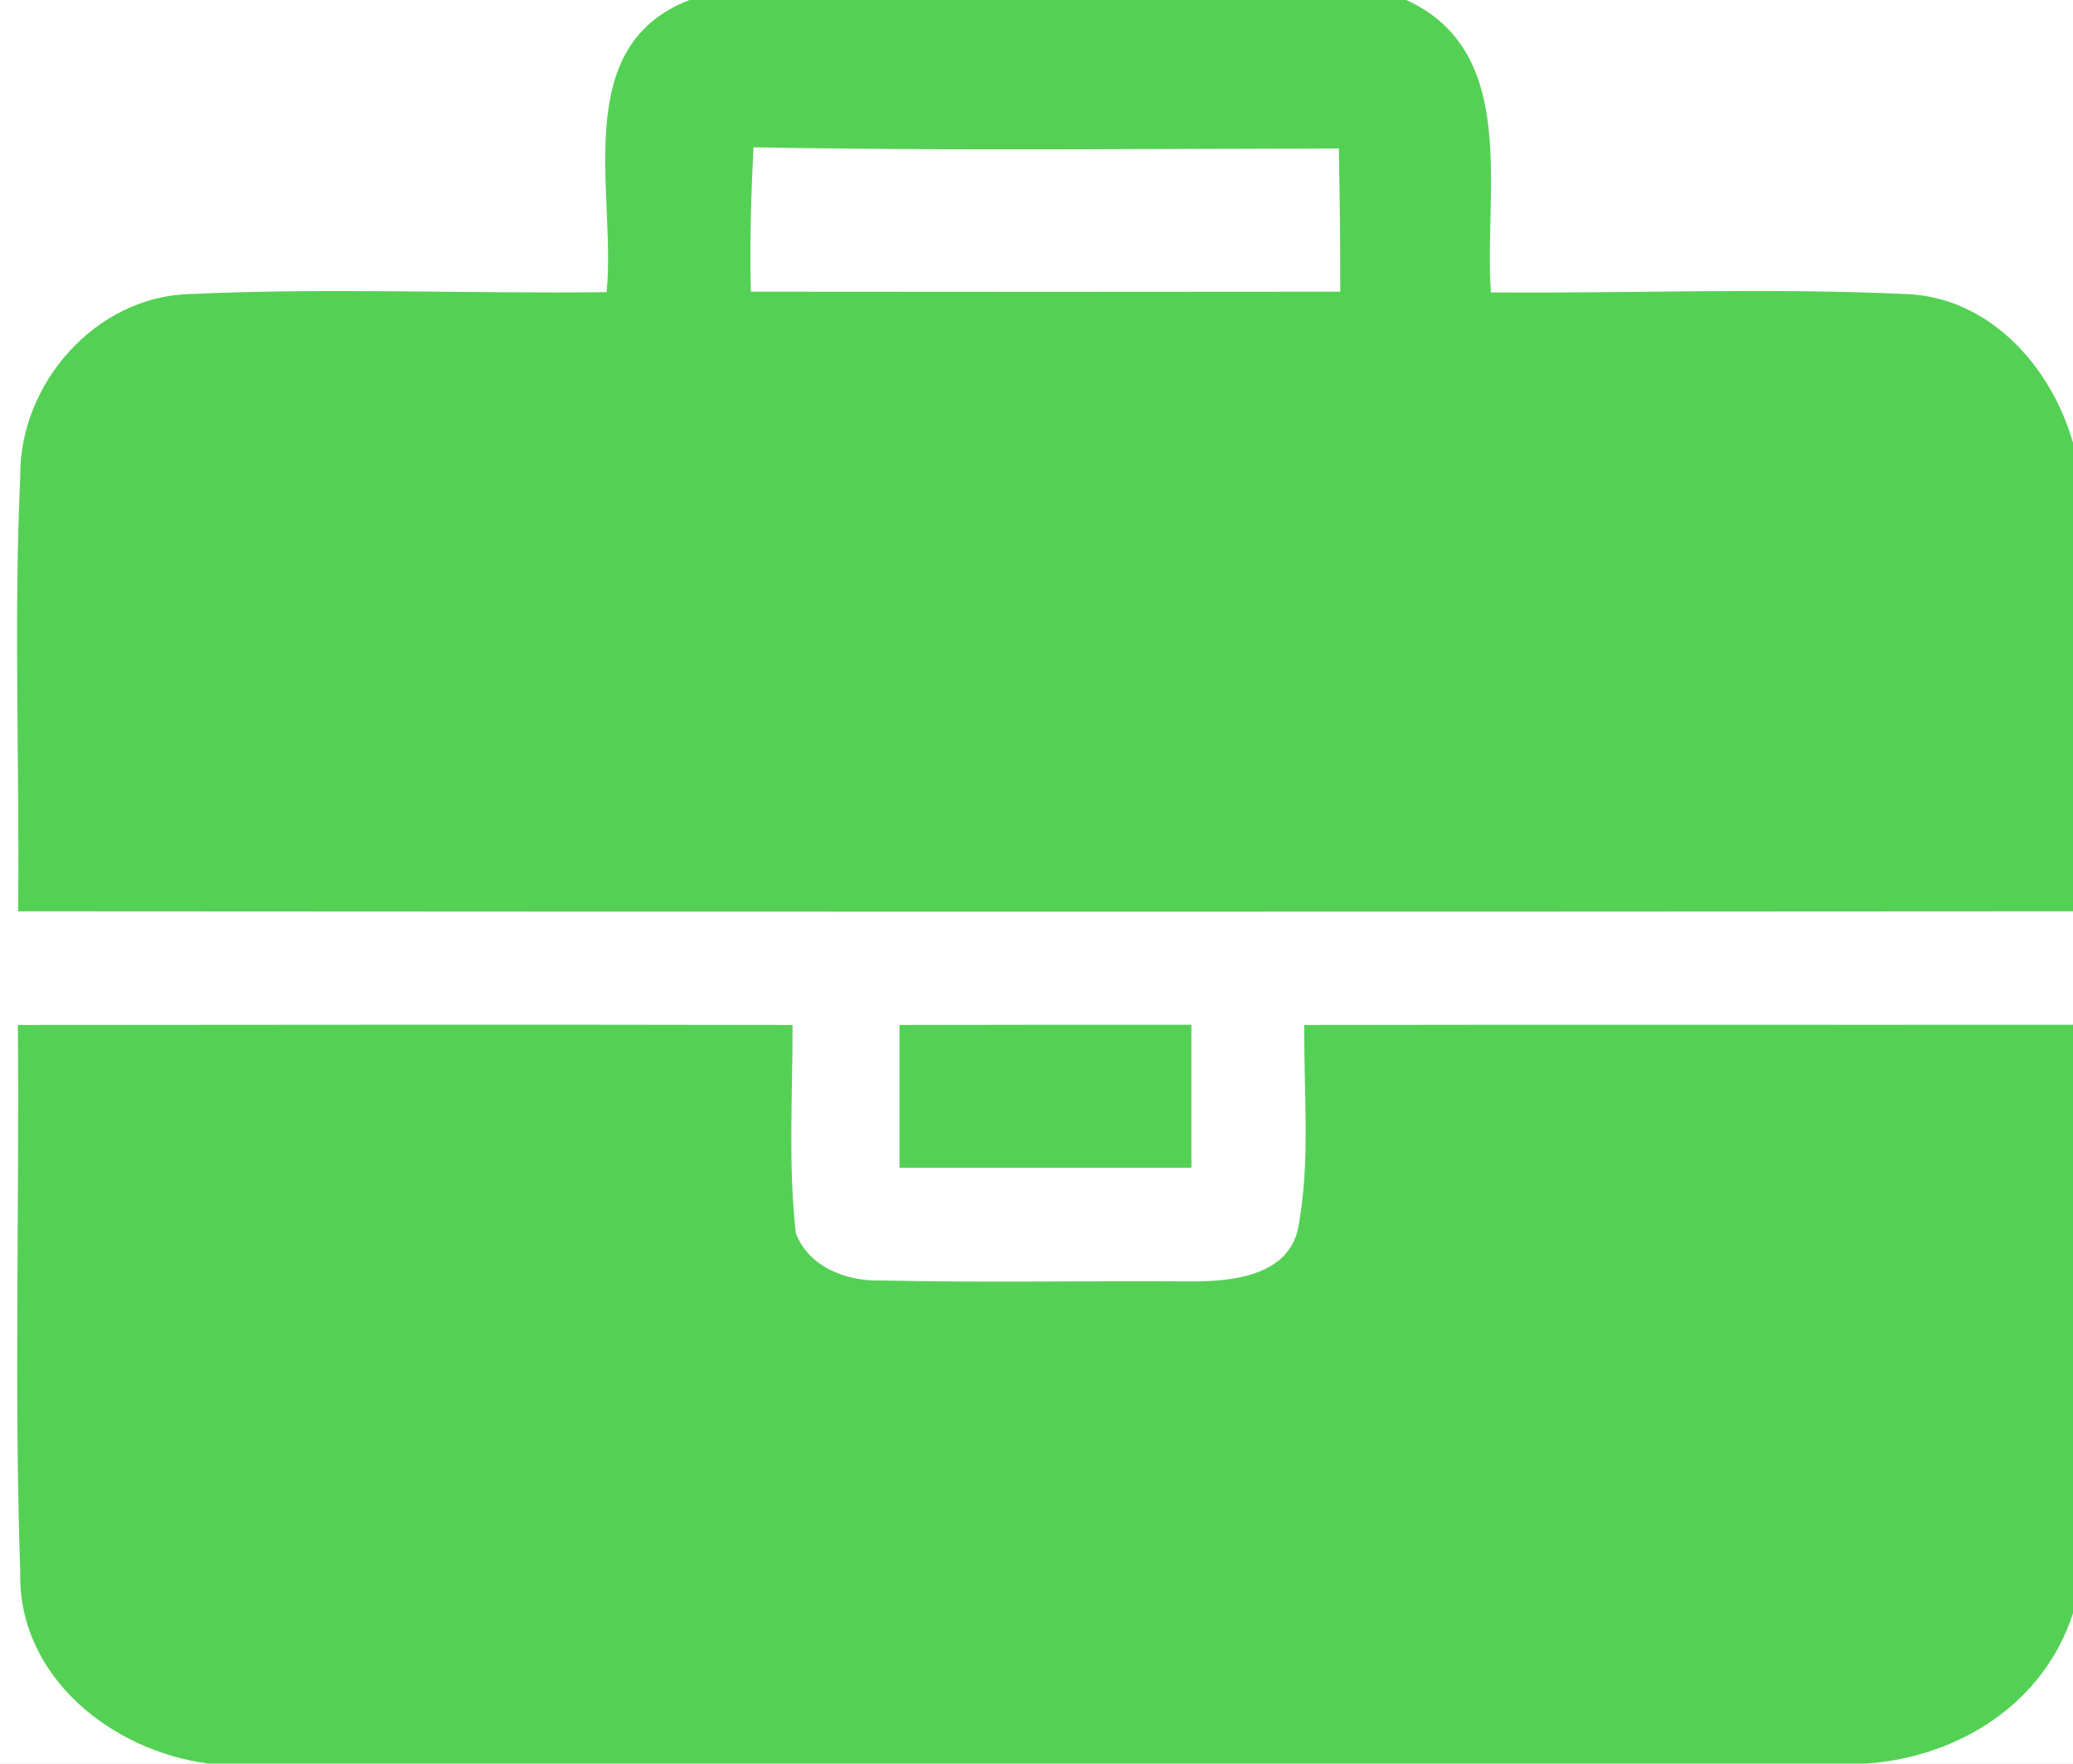
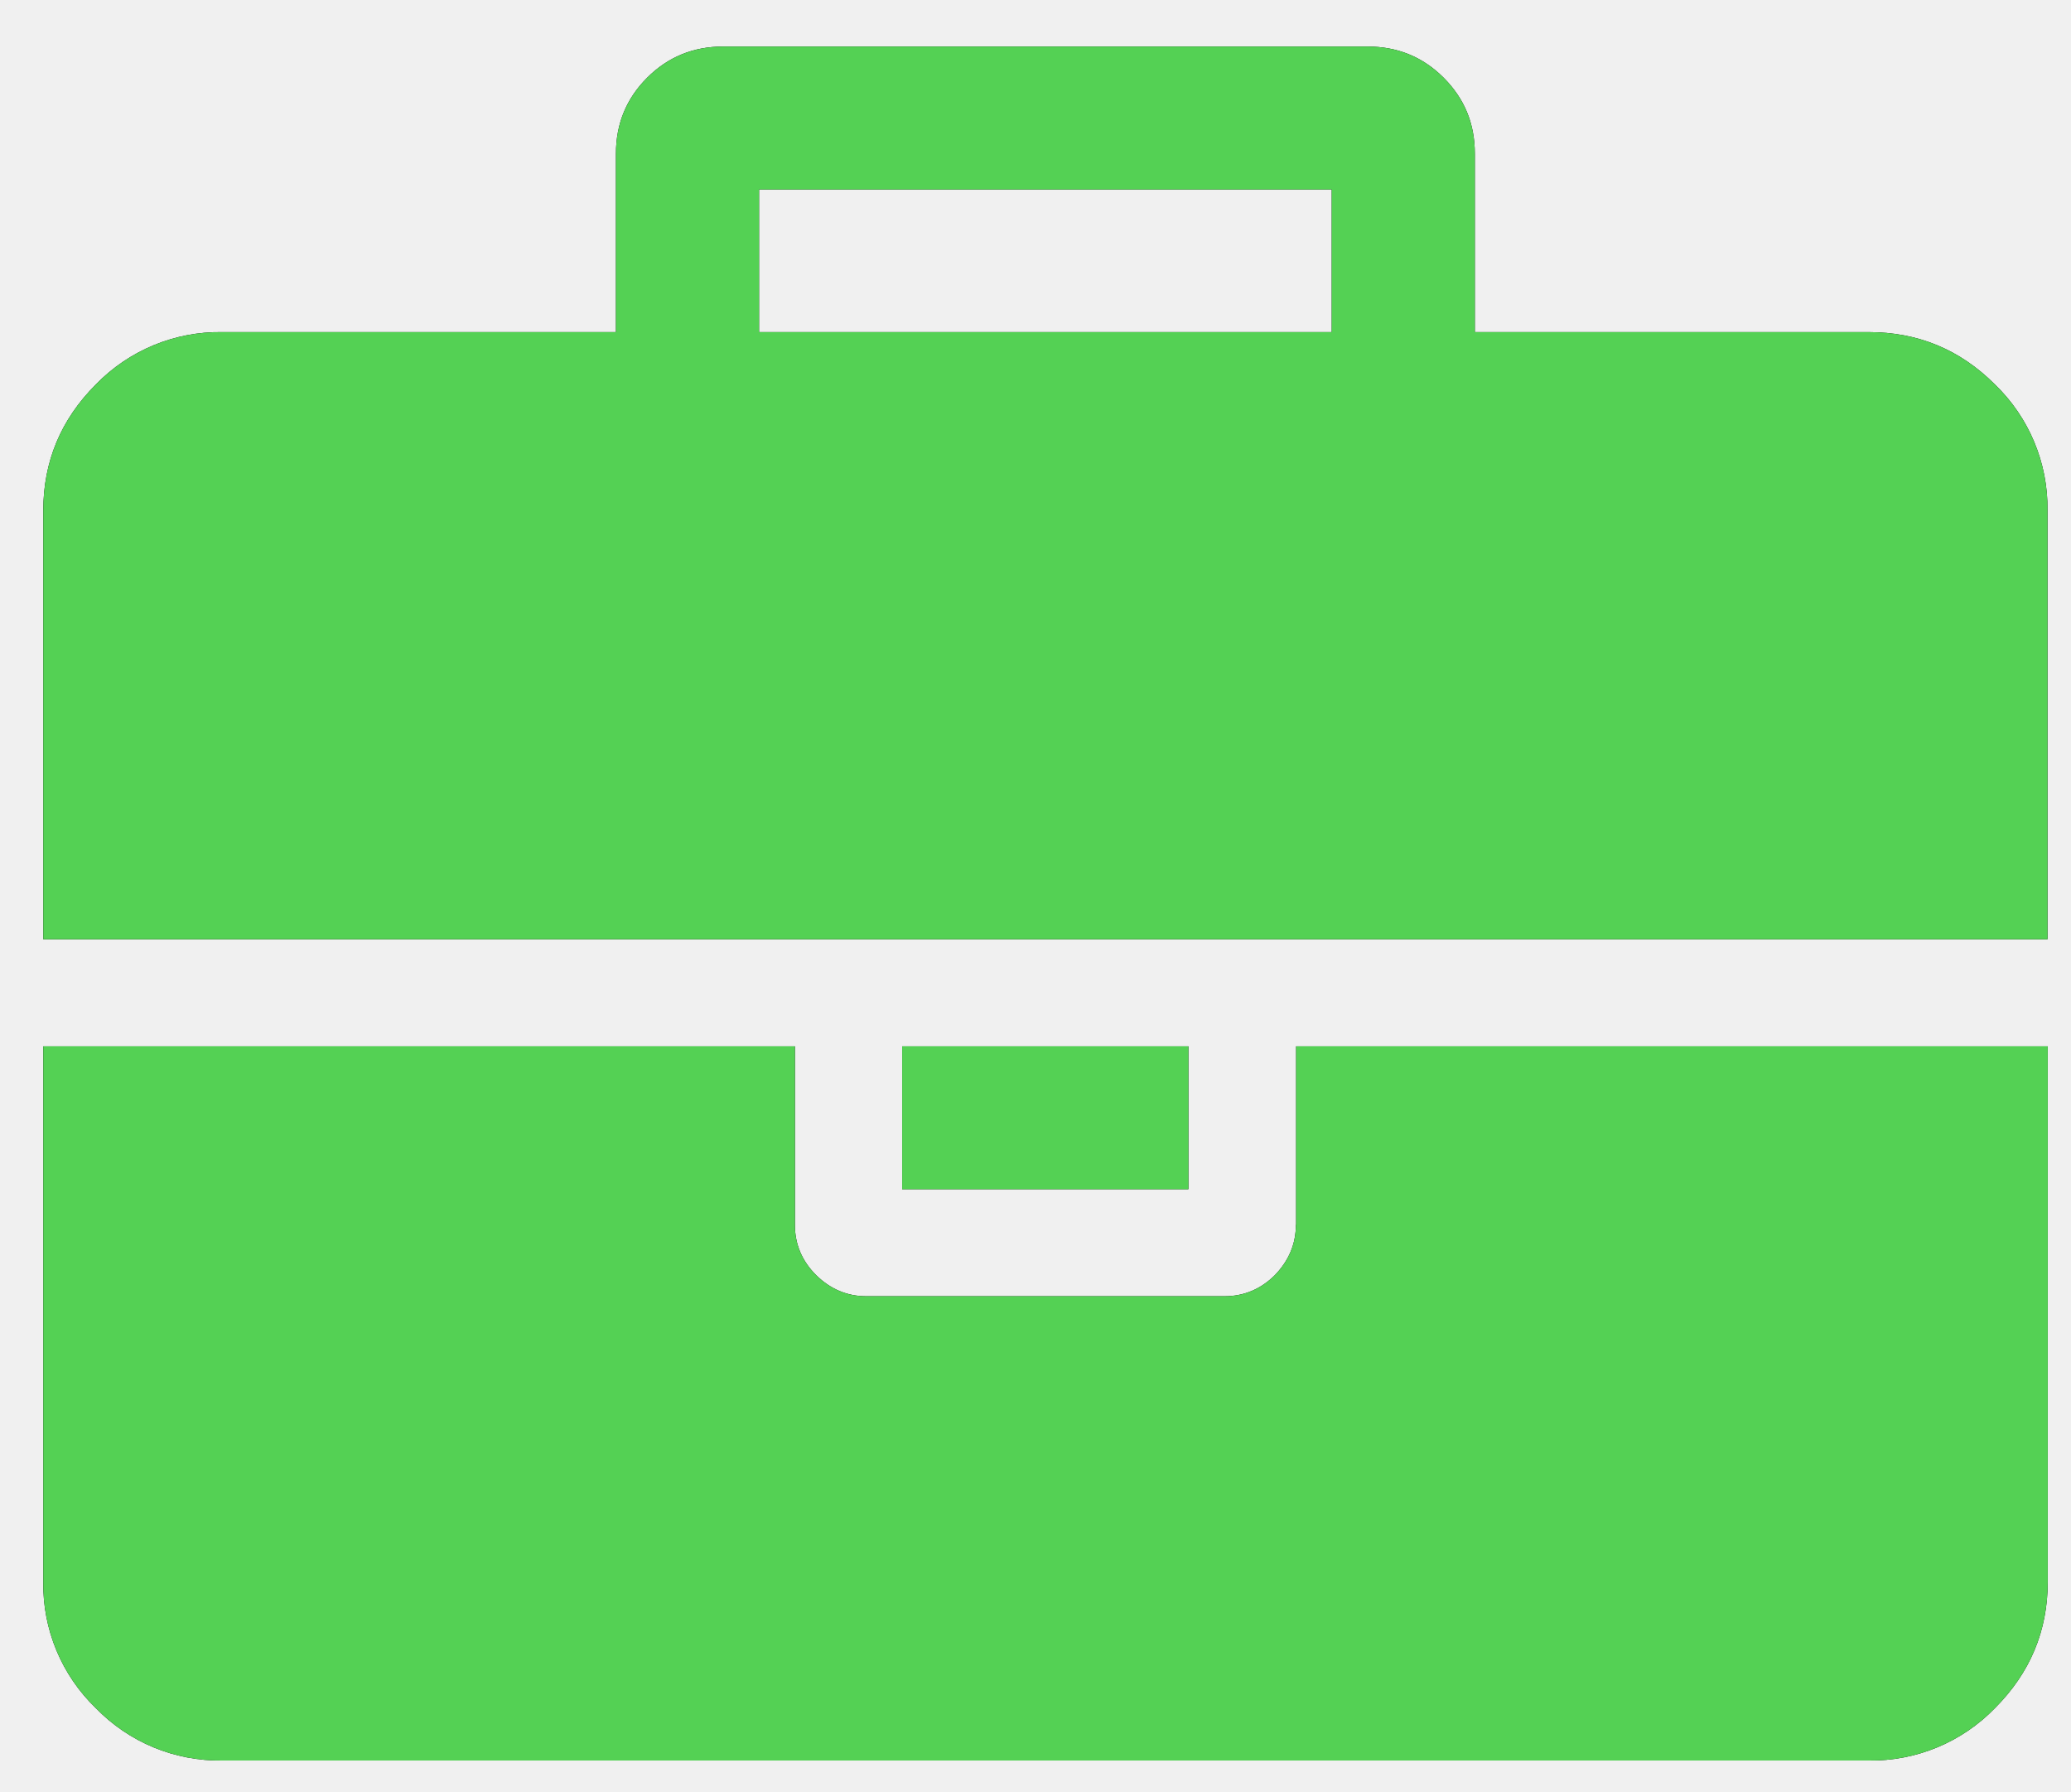
- <svg xmlns="http://www.w3.org/2000/svg" width="87pt" height="74pt" viewBox="0 0 87 74" version="1.1">
-   <g id="#ffffffff">
-     <path fill="#ffffff" opacity="1.00" d=" M 0.00 0.00 L 28.94 0.00 C 23.87 1.95 25.87 8.09 25.46 12.26 C 19.63 12.33 13.79 12.07 7.96 12.34 C 4.01 12.44 0.80 16.11 0.85 20.01 C 0.57 26.08 0.83 32.16 0.76 38.24 C 29.50 38.26 58.25 38.26 87.00 38.24 L 87.00 43.00 C 76.25 43.01 65.49 42.99 54.74 43.01 C 54.71 45.85 55.01 48.73 54.48 51.54 C 54.06 53.53 51.73 53.77 50.07 53.77 C 45.70 53.74 41.33 53.83 36.97 53.73 C 35.54 53.78 33.94 53.17 33.40 51.75 C 33.07 48.85 33.27 45.92 33.26 43.01 C 22.42 42.99 11.59 43.00 0.75 43.01 C 0.82 50.66 0.59 58.31 0.85 65.96 C 0.74 70.35 4.68 73.47 8.74 74.00 L 0.00 74.00 L 0.00 0.00 M 37.75 43.01 C 37.75 45.00 37.75 47.00 37.75 49.00 C 41.83 49.00 45.92 49.00 50.00 49.00 C 50.00 47.00 50.00 45.00 50.00 43.00 C 45.92 43.00 41.83 43.00 37.75 43.01 Z" />
-     <path fill="#ffffff" opacity="1.00" d=" M 59.02 0.00 L 87.00 0.00 L 87.00 18.58 C 86.09 15.39 83.50 12.47 80.00 12.34 C 74.20 12.07 68.38 12.32 62.57 12.27 C 62.26 8.06 63.80 2.19 59.02 0.00 Z" />
-     <path fill="#ffffff" opacity="1.00" d=" M 31.62 6.18 C 39.81 6.33 48.00 6.24 56.19 6.23 C 56.23 8.23 56.25 10.23 56.25 12.24 C 48.00 12.25 39.75 12.25 31.51 12.24 C 31.46 10.22 31.52 8.20 31.62 6.18 Z" />
-     <path fill="#ffffff" opacity="1.00" d=" M 78.36 74.00 C 82.23 73.71 85.78 71.48 87.00 67.69 L 87.00 74.00 L 78.36 74.00 Z" />
-   </g>
-   <g id="#54d154ff">
-     <path fill="#54d154" opacity="1.00" d=" M 28.94 0.00 L 59.02 0.00 C 63.80 2.19 62.26 8.06 62.57 12.27 C 68.38 12.32 74.20 12.07 80.00 12.34 C 83.50 12.47 86.09 15.39 87.00 18.58 L 87.00 38.24 C 58.25 38.26 29.50 38.26 0.76 38.24 C 0.83 32.16 0.57 26.08 0.85 20.01 C 0.80 16.11 4.01 12.44 7.96 12.34 C 13.79 12.07 19.63 12.33 25.46 12.26 C 25.87 8.09 23.87 1.95 28.94 0.00 M 31.62 6.18 C 31.52 8.20 31.46 10.22 31.51 12.24 C 39.75 12.25 48.00 12.25 56.25 12.24 C 56.25 10.23 56.23 8.23 56.19 6.23 C 48.00 6.24 39.81 6.33 31.62 6.18 Z" />
-     <path fill="#54d154" opacity="1.00" d=" M 0.75 43.01 C 11.59 43.00 22.42 42.99 33.26 43.01 C 33.27 45.92 33.07 48.85 33.40 51.75 C 33.94 53.17 35.54 53.78 36.97 53.73 C 41.33 53.83 45.70 53.74 50.07 53.77 C 51.73 53.77 54.06 53.53 54.48 51.54 C 55.01 48.73 54.71 45.85 54.74 43.01 C 65.49 42.99 76.25 43.01 87.00 43.00 L 87.00 67.69 C 85.78 71.48 82.23 73.71 78.36 74.00 L 8.74 74.00 C 4.68 73.47 0.74 70.35 0.85 65.96 C 0.59 58.31 0.82 50.66 0.75 43.01 Z" />
-     <path fill="#54d154" opacity="1.00" d=" M 37.75 43.01 C 41.83 43.00 45.92 43.00 50.00 43.00 C 50.00 45.00 50.00 47.00 50.00 49.00 C 45.92 49.00 41.83 49.00 37.75 49.00 C 37.75 47.00 37.75 45.00 37.75 43.01 Z" />
+ <svg xmlns="http://www.w3.org/2000/svg" xmlns:xlink="http://www.w3.org/1999/xlink" width="89" height="77" viewBox="0 0 89 77">
+   <defs>
+     <path id="n3sua" d="M969.7 911.63v-7.67h32.3v23.02c0 2.1-.76 3.91-2.27 5.42a7.41 7.41 0 0 1-5.43 2.25h-70.75a7.41 7.41 0 0 1-5.43-2.25 7.38 7.38 0 0 1-2.26-5.42v-23.02h32.3v7.67c0 .83.3 1.55.91 2.16.61.6 1.33.91 2.16.91h15.39c.83 0 1.55-.3 2.16-.9.6-.62.91-1.34.91-2.17zm-16.93-7.67h12.3v6.14h-12.3zm49.22-23.02v18.42h-86.13v-18.42c0-2.1.75-3.91 2.26-5.42a7.41 7.41 0 0 1 5.43-2.25h16.92v-7.67c0-1.28.45-2.37 1.34-3.26.9-.9 1.99-1.34 3.27-1.34h27.69c1.28 0 2.37.44 3.27 1.34.9.9 1.34 1.98 1.34 3.26v7.67h16.92c2.12 0 3.93.75 5.43 2.25a7.38 7.38 0 0 1 2.26 5.42zm-30.76-13.8h-24.61v6.13h24.61z" />
+   </defs>
+   <g>
+     <g transform="translate(-914 -859)">
+       <use xlink:href="#n3sua" />
+       <use fill="#54d154" xlink:href="#n3sua" />
+     </g>
  </g>
</svg>
